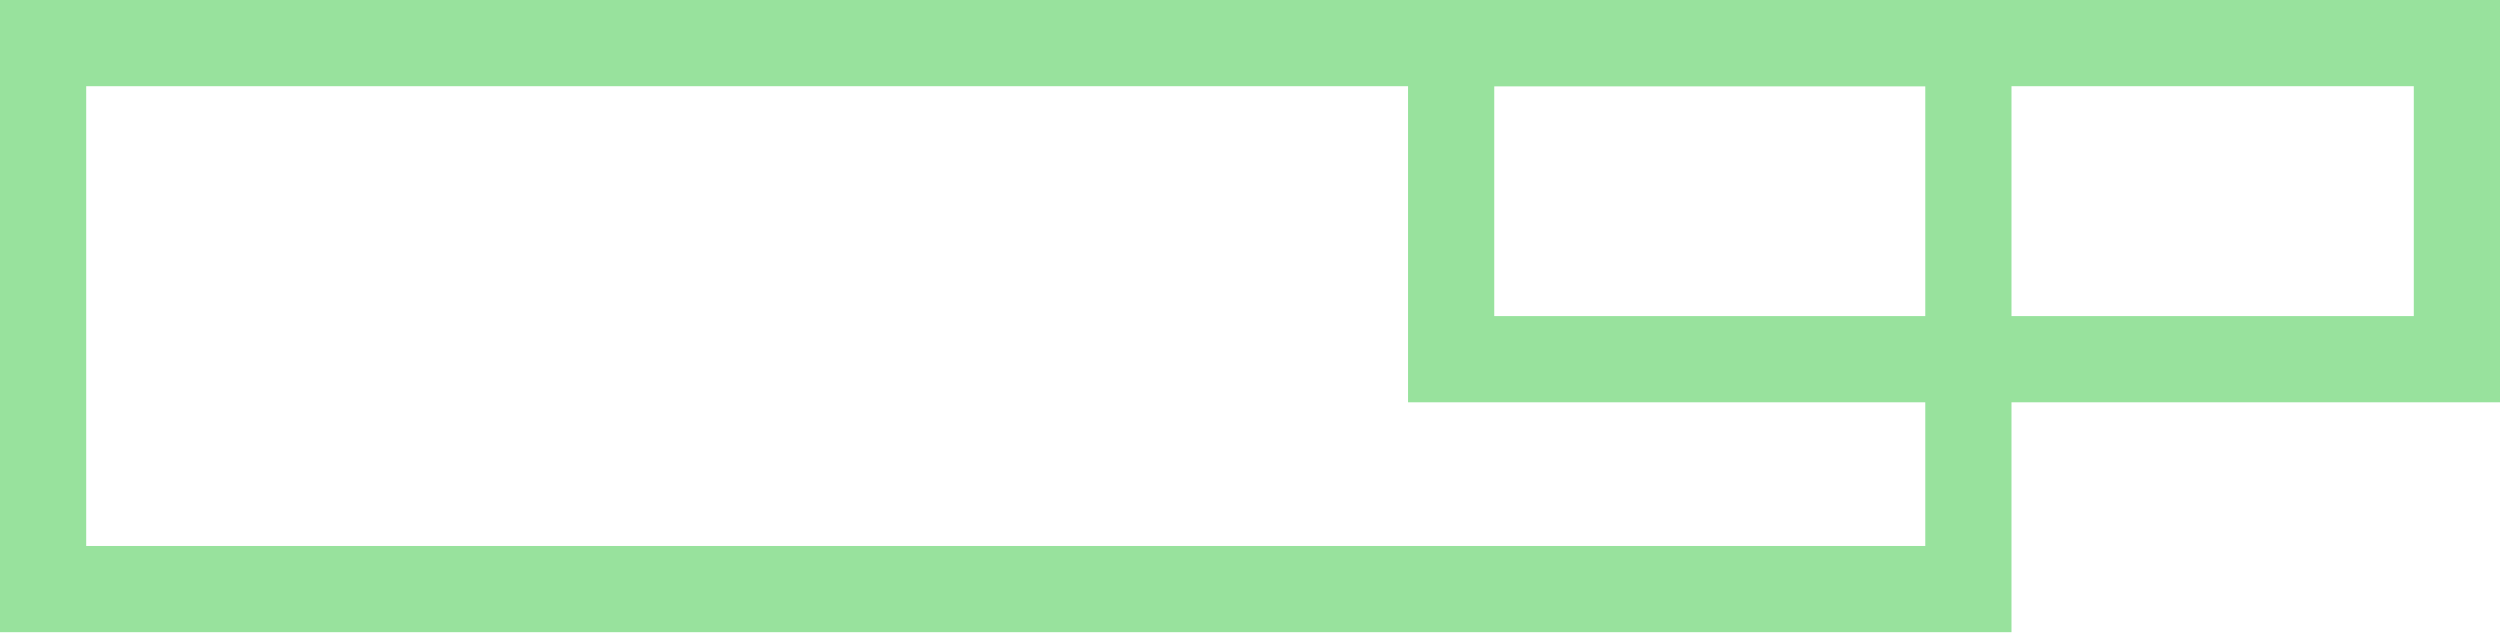
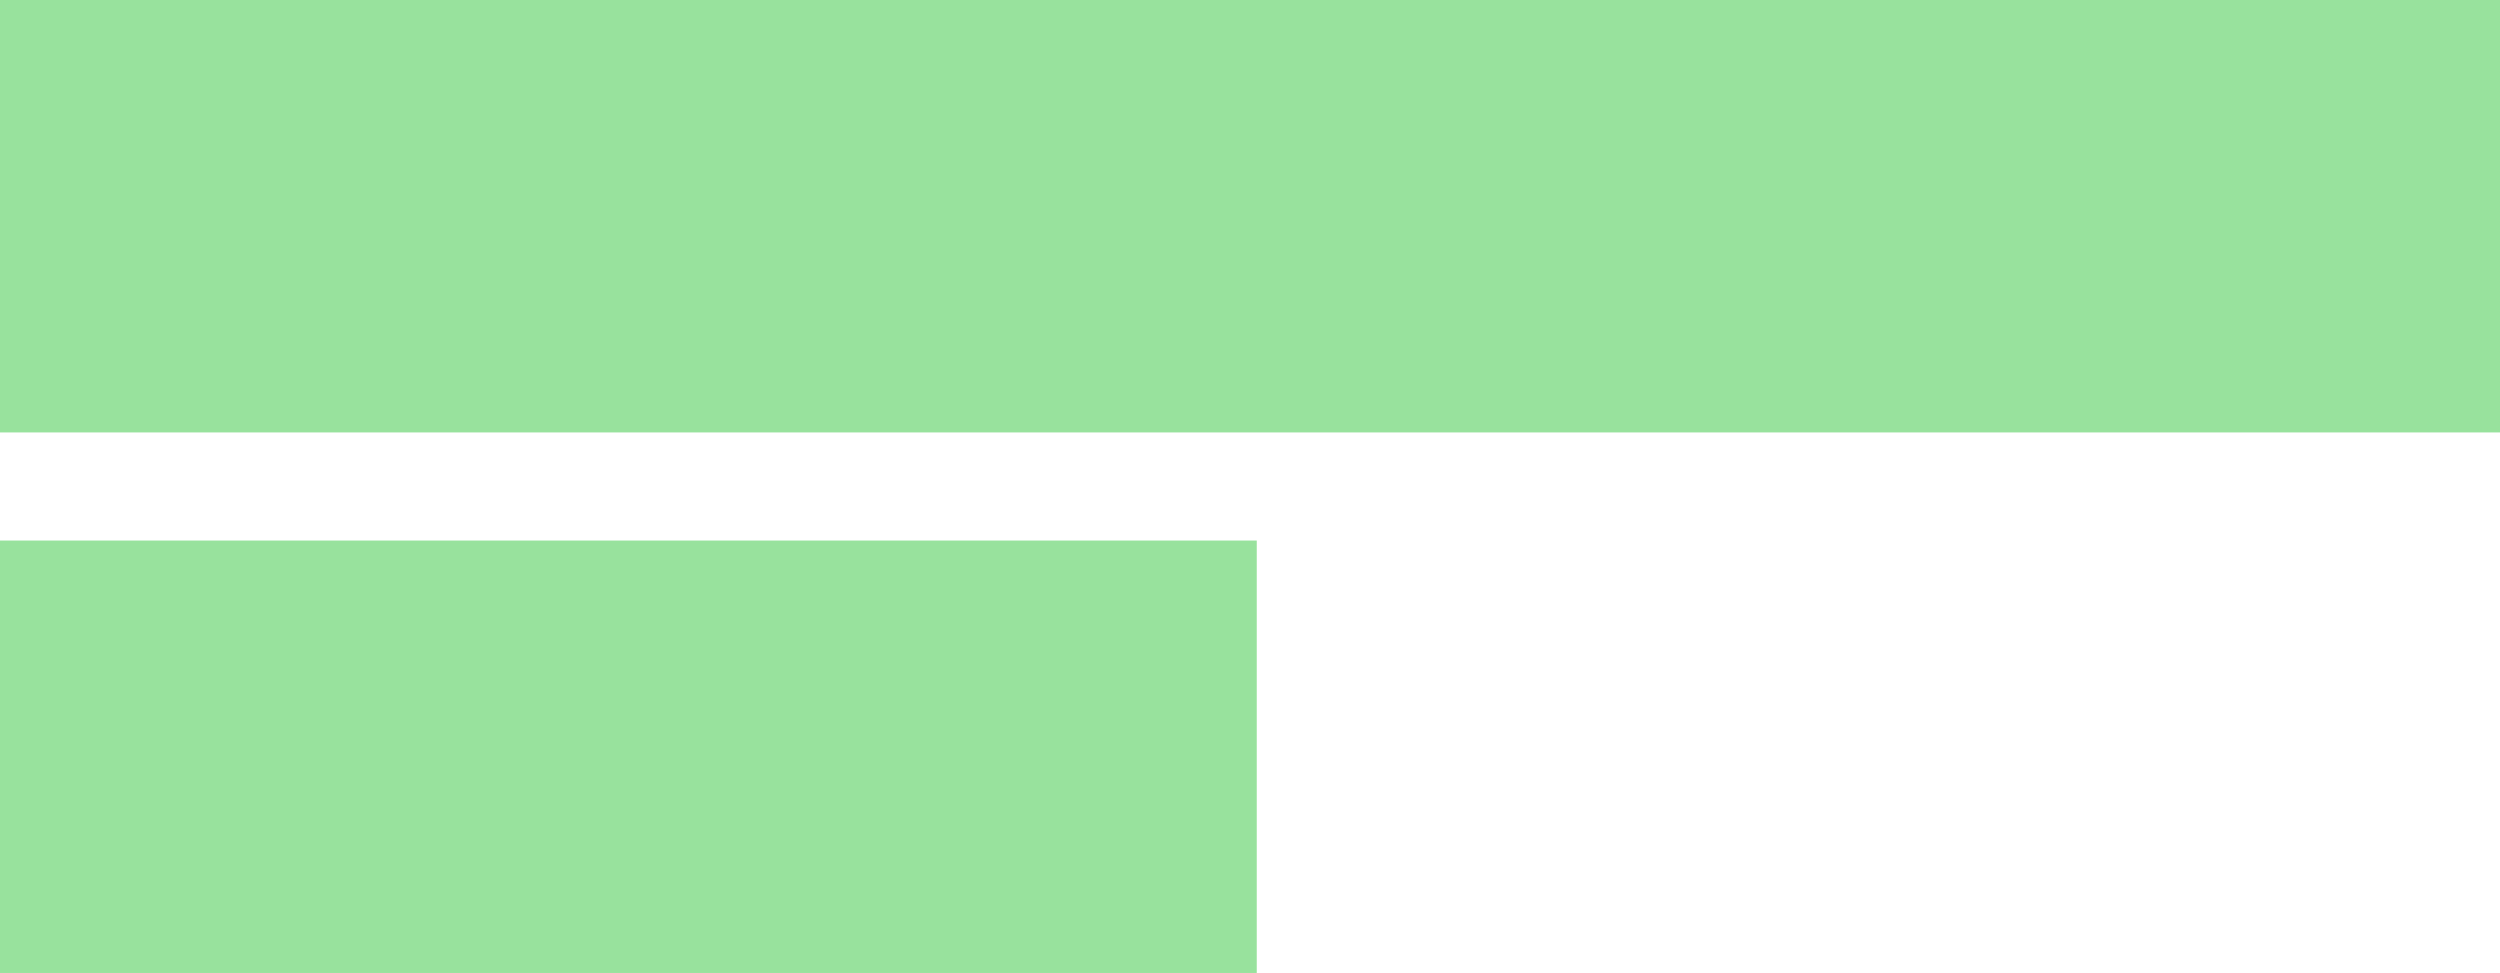
- <svg xmlns="http://www.w3.org/2000/svg" width="348px" height="88px" viewBox="0 0 348 88" version="1.1">
+ <svg xmlns="http://www.w3.org/2000/svg" width="370px" height="144px" viewBox="0 0 370 144" version="1.1">
  <defs />
  <g id="Page-1" stroke="none" stroke-width="1" fill="none" fill-rule="evenodd">
-     <g id="logo" transform="translate(6, 6)" stroke="#98E29D" stroke-width="12">
-       <rect id="Rectangle" x="3.60000001e-07" y="3.60000001e-07" width="268" height="76" />
-       <rect id="Rectangle" x="196" y="3.60000001e-07" width="140" height="44" />
+     <g id="logo" fill="#98E29D">
+       <rect id="Rectangle" x="0" y="0" width="370" height="64" />
+       <rect id="Rectangle" x="0" y="80" width="186" height="64" />
    </g>
  </g>
</svg>
